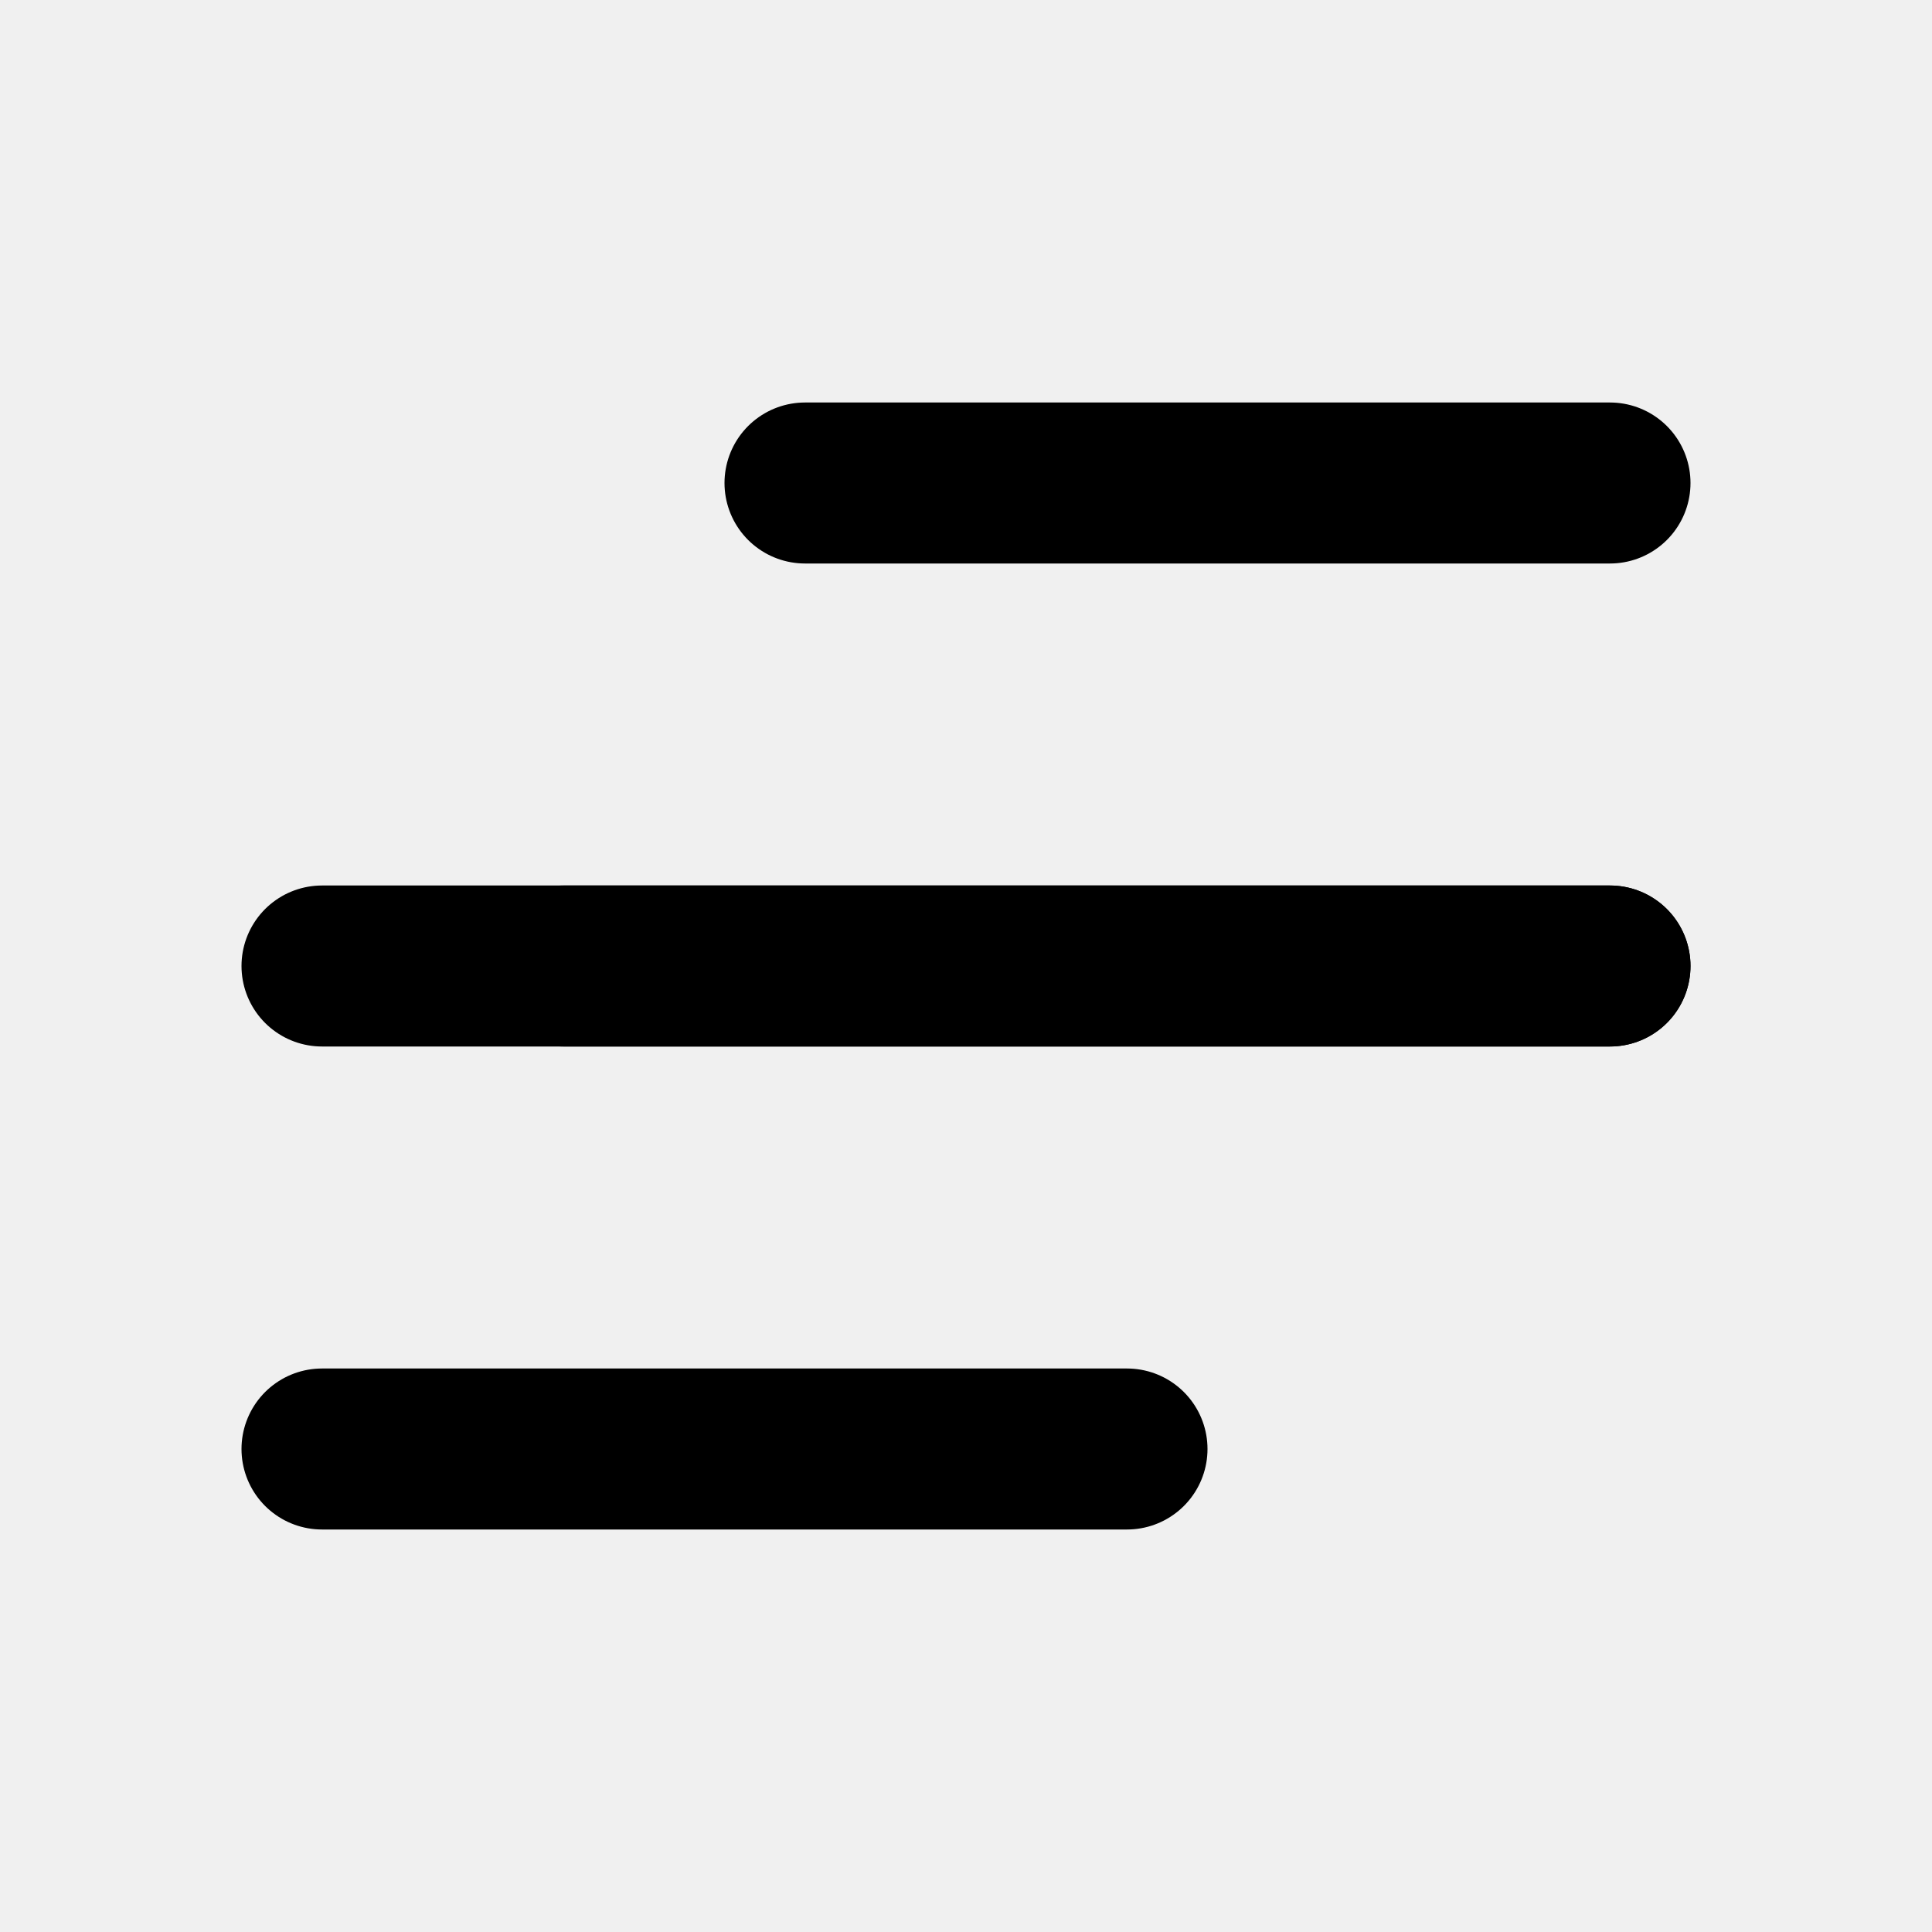
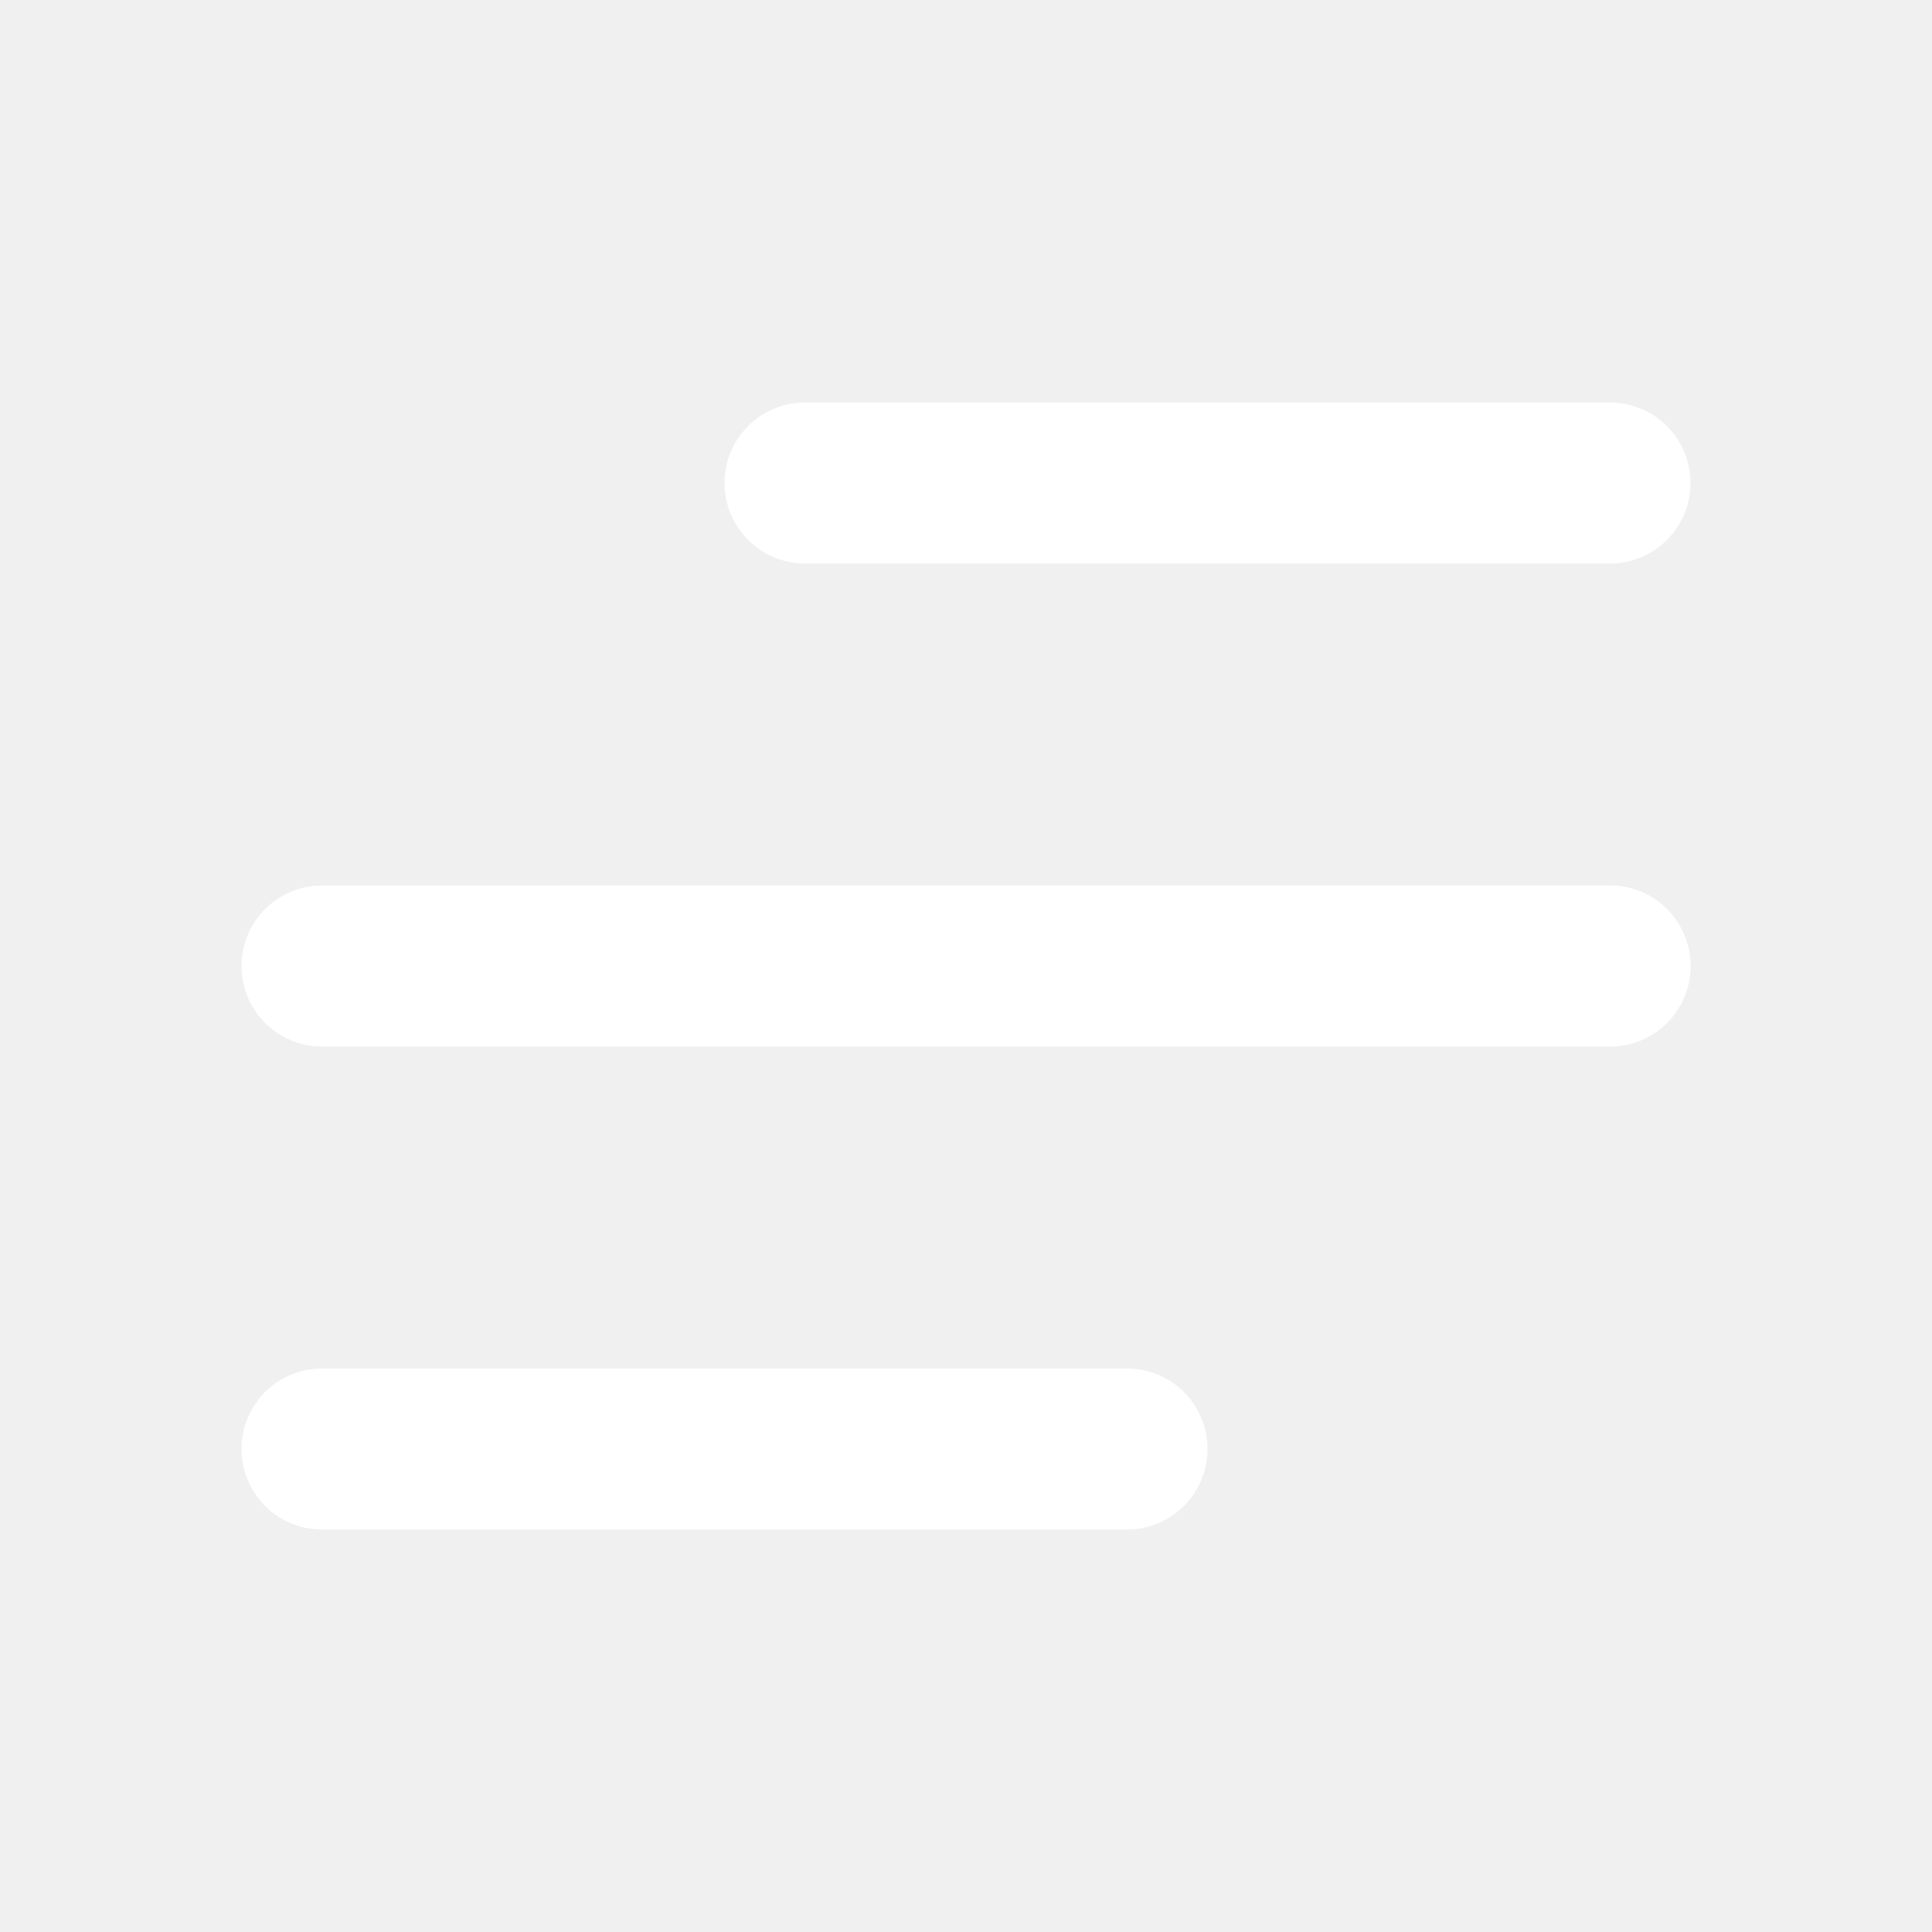
- <svg xmlns="http://www.w3.org/2000/svg" width="24" height="24" viewBox="0 0 24 24" fill="none" stroke="currentColor" stroke-width="2" stroke-linecap="round" stroke-linejoin="round" class="icon icon-tabler icons-tabler-outline icon-tabler-menu-3">
+ <svg xmlns="http://www.w3.org/2000/svg" width="24" height="24" viewBox="0 0 24 24" fill="none" stroke="#fff" stroke-width="2" stroke-linecap="round" stroke-linejoin="round" class="icon icon-tabler icons-tabler-outline icon-tabler-menu-3">
  <path stroke="none" d="M0 0h24v24H0z" fill="none" />
  <path d="M10 6h10" />
  <path d="M4 12h16" />
  <path d="M7 12h13" />
  <path d="M4 18h10" />
</svg>
